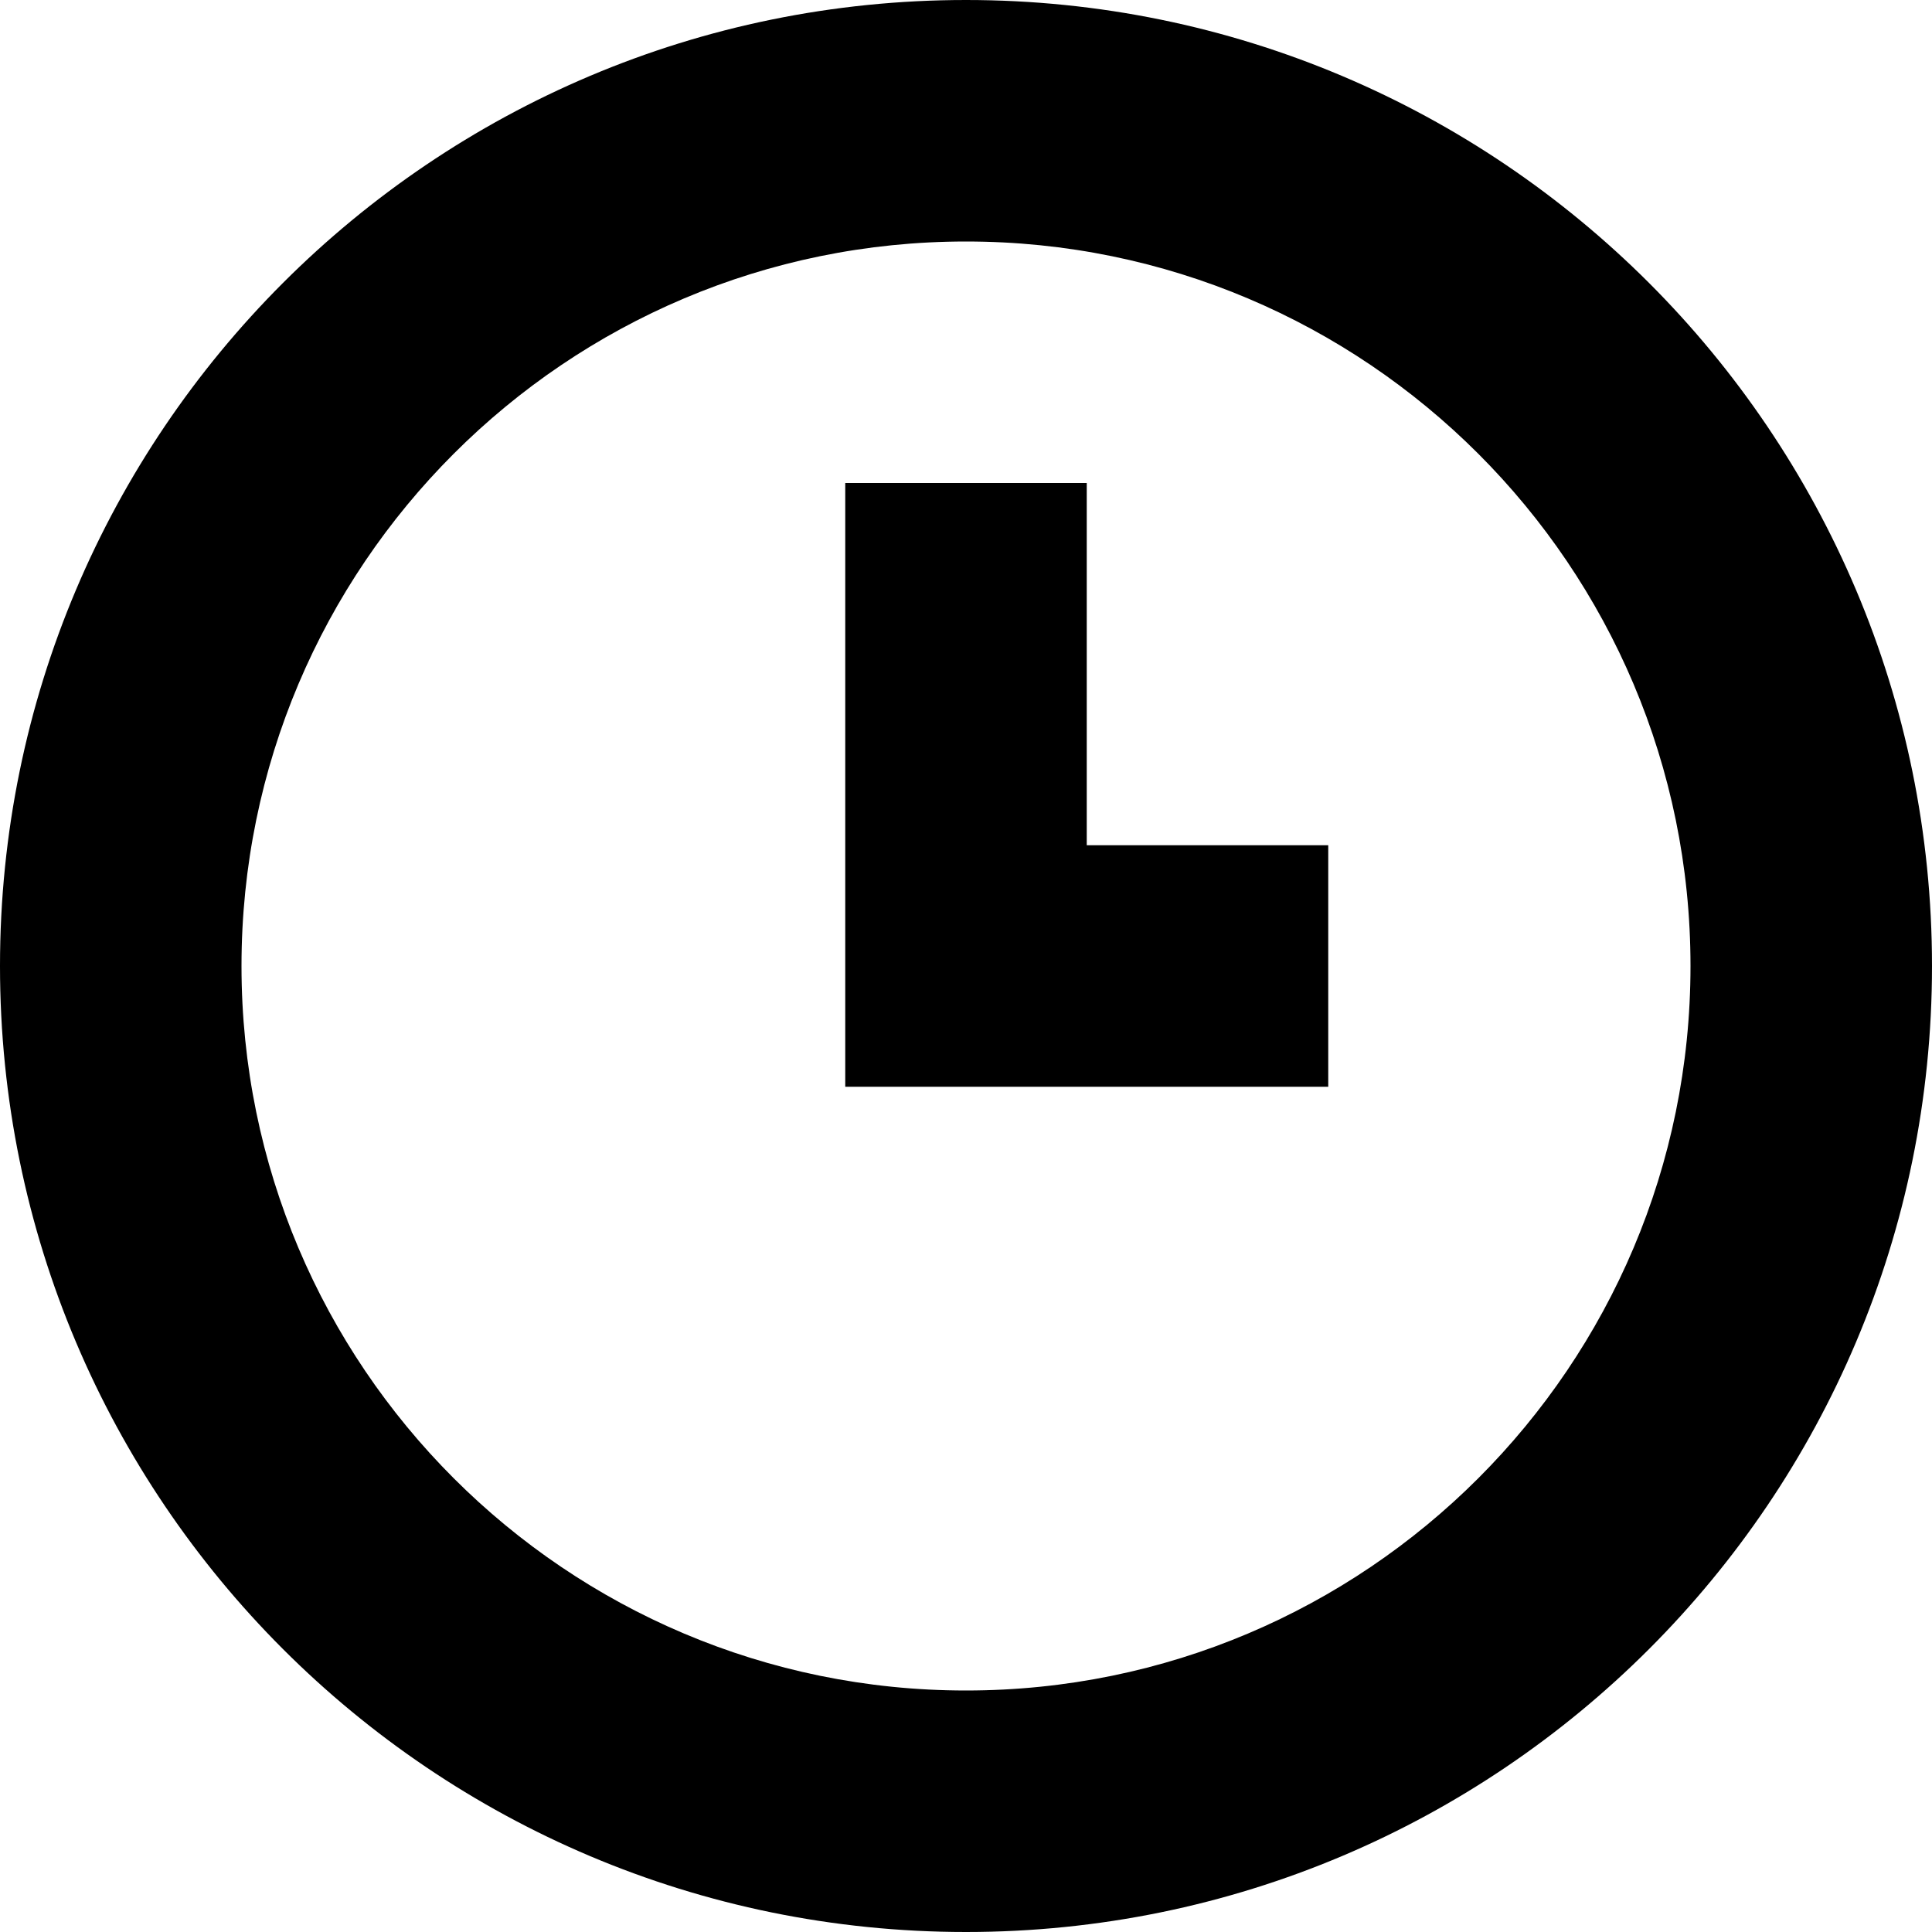
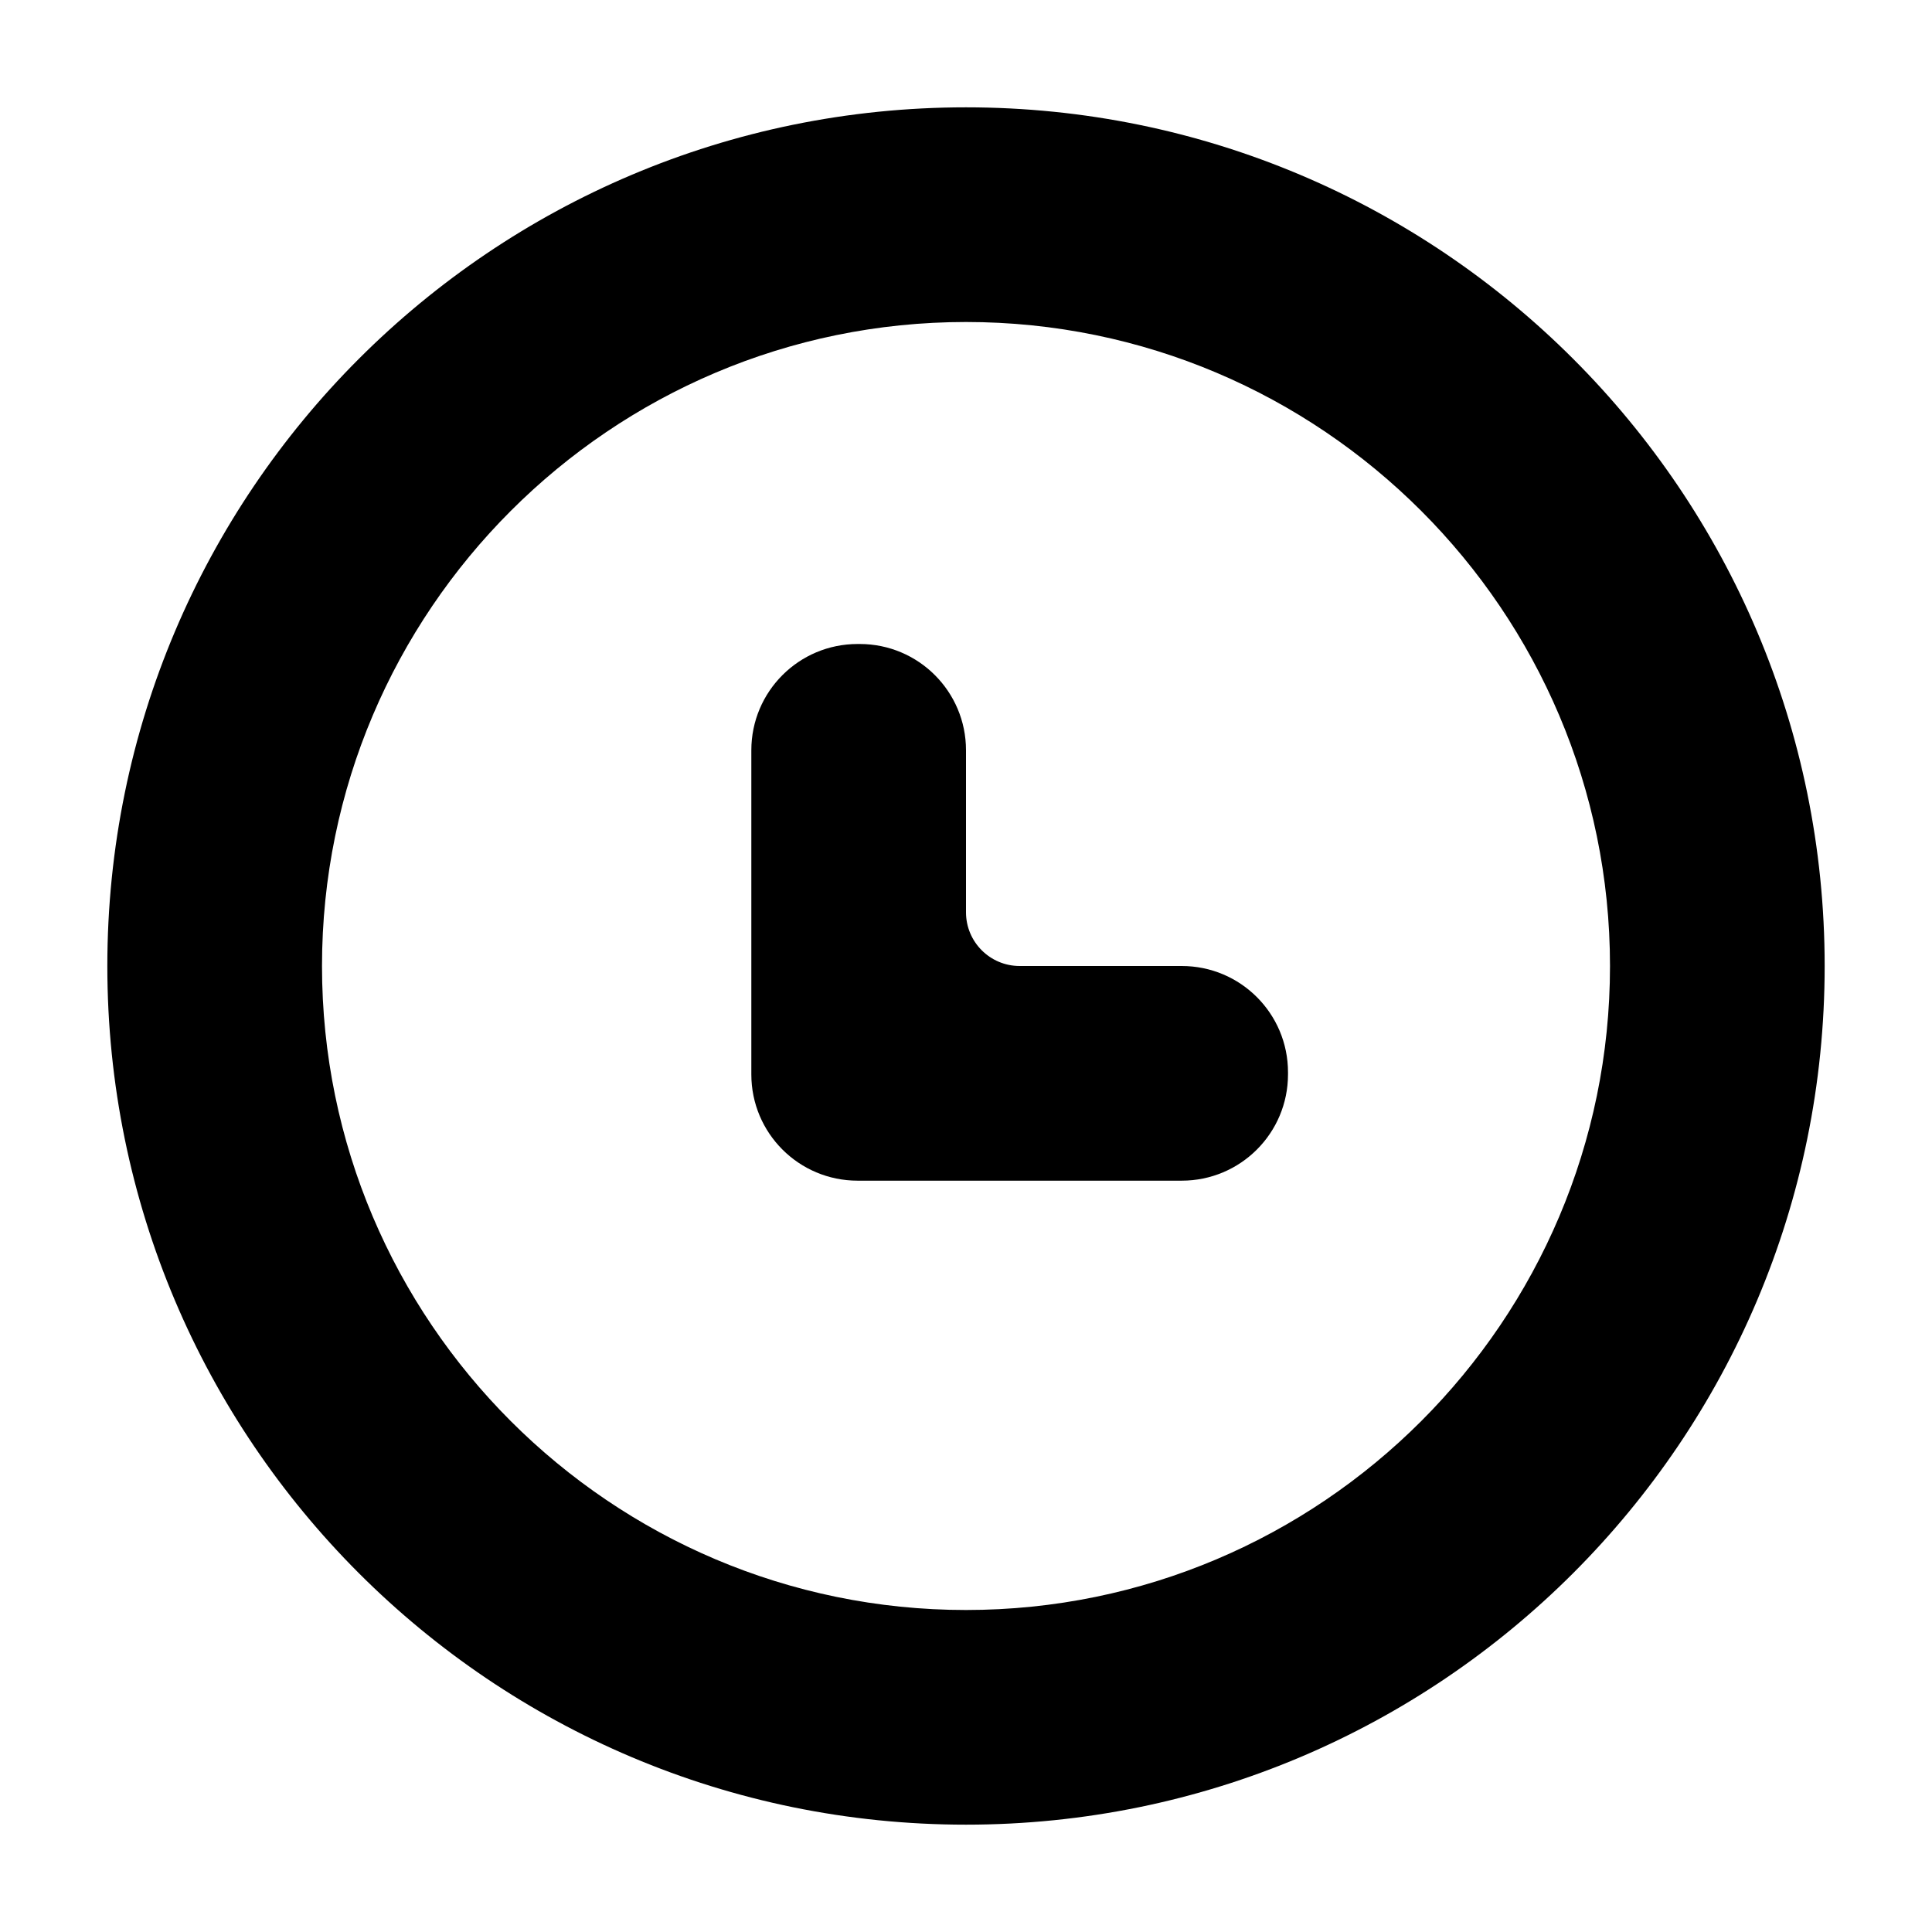
- <svg xmlns="http://www.w3.org/2000/svg" version="1.1" width="16" height="16" viewBox="0 0 16 16">
-   <path d="M9 7v-3h-2v5h4v-2zM8 0c-4.418 0-8 3.582-8 8s3.582 8 8 8 8-3.582 8-8-3.582-8-8-8zM8 14c-3.313 0-6-2.687-6-6s2.687-6 6-6 6 2.687 6 6-2.687 6-6 6z" />
+ <svg xmlns="http://www.w3.org/2000/svg" version="1.1" width="18" height="18" viewBox="0 0 18 18">
+   <path d="M9 1c-4.418 0-8 3.582-8 8s3.582 8 8 8 8-3.582 8-8-3.582-8-8-8zM9 15c-3.309 0-6-2.692-6-6s2.691-6 6-6 6 2.692 6 6-2.691 6-6 6z" />
+   <path d="M11.010 9h-1.51c-0.276 0-0.5-0.224-0.5-0.5v-1.51c0-0.547-0.443-0.99-0.99-0.99h-0.020c-0.547 0-0.99 0.443-0.99 0.99v3.020c0 0.547 0.443 0.99 0.99 0.99h3.020c0.547 0 0.99-0.443 0.99-0.99v-0.020c0-0.547-0.443-0.99-0.99-0.99z" />
</svg>
